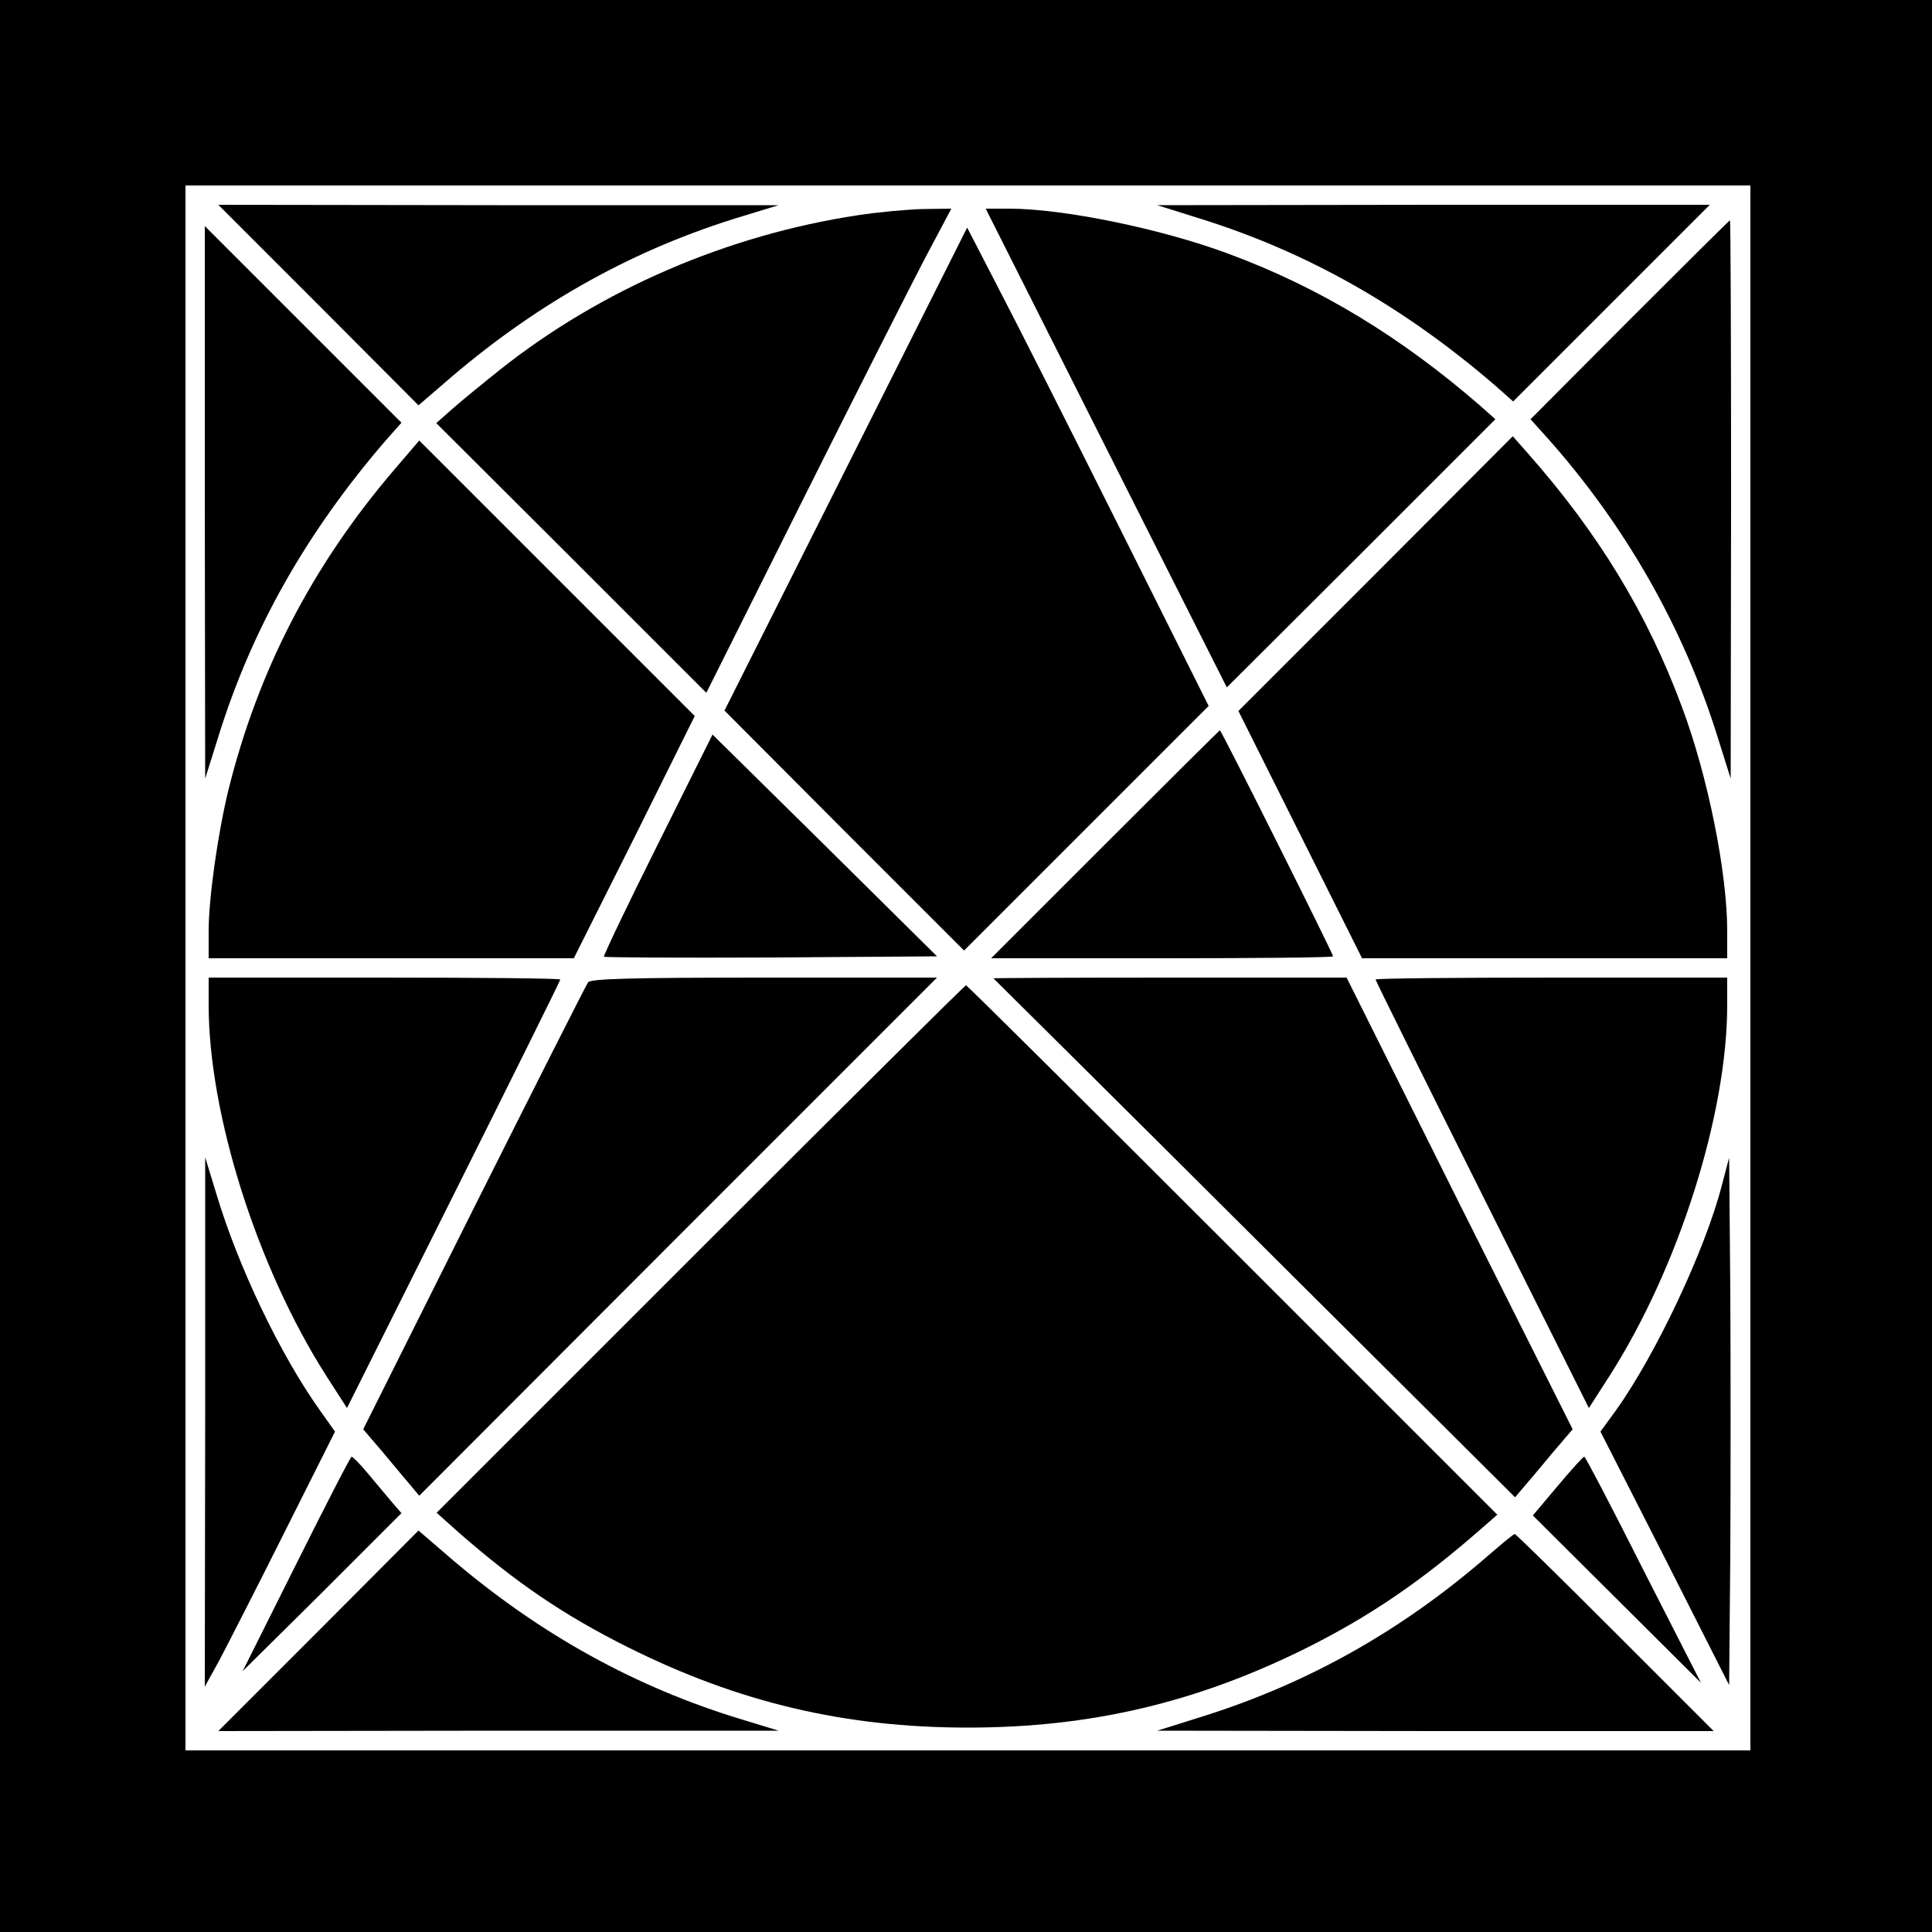
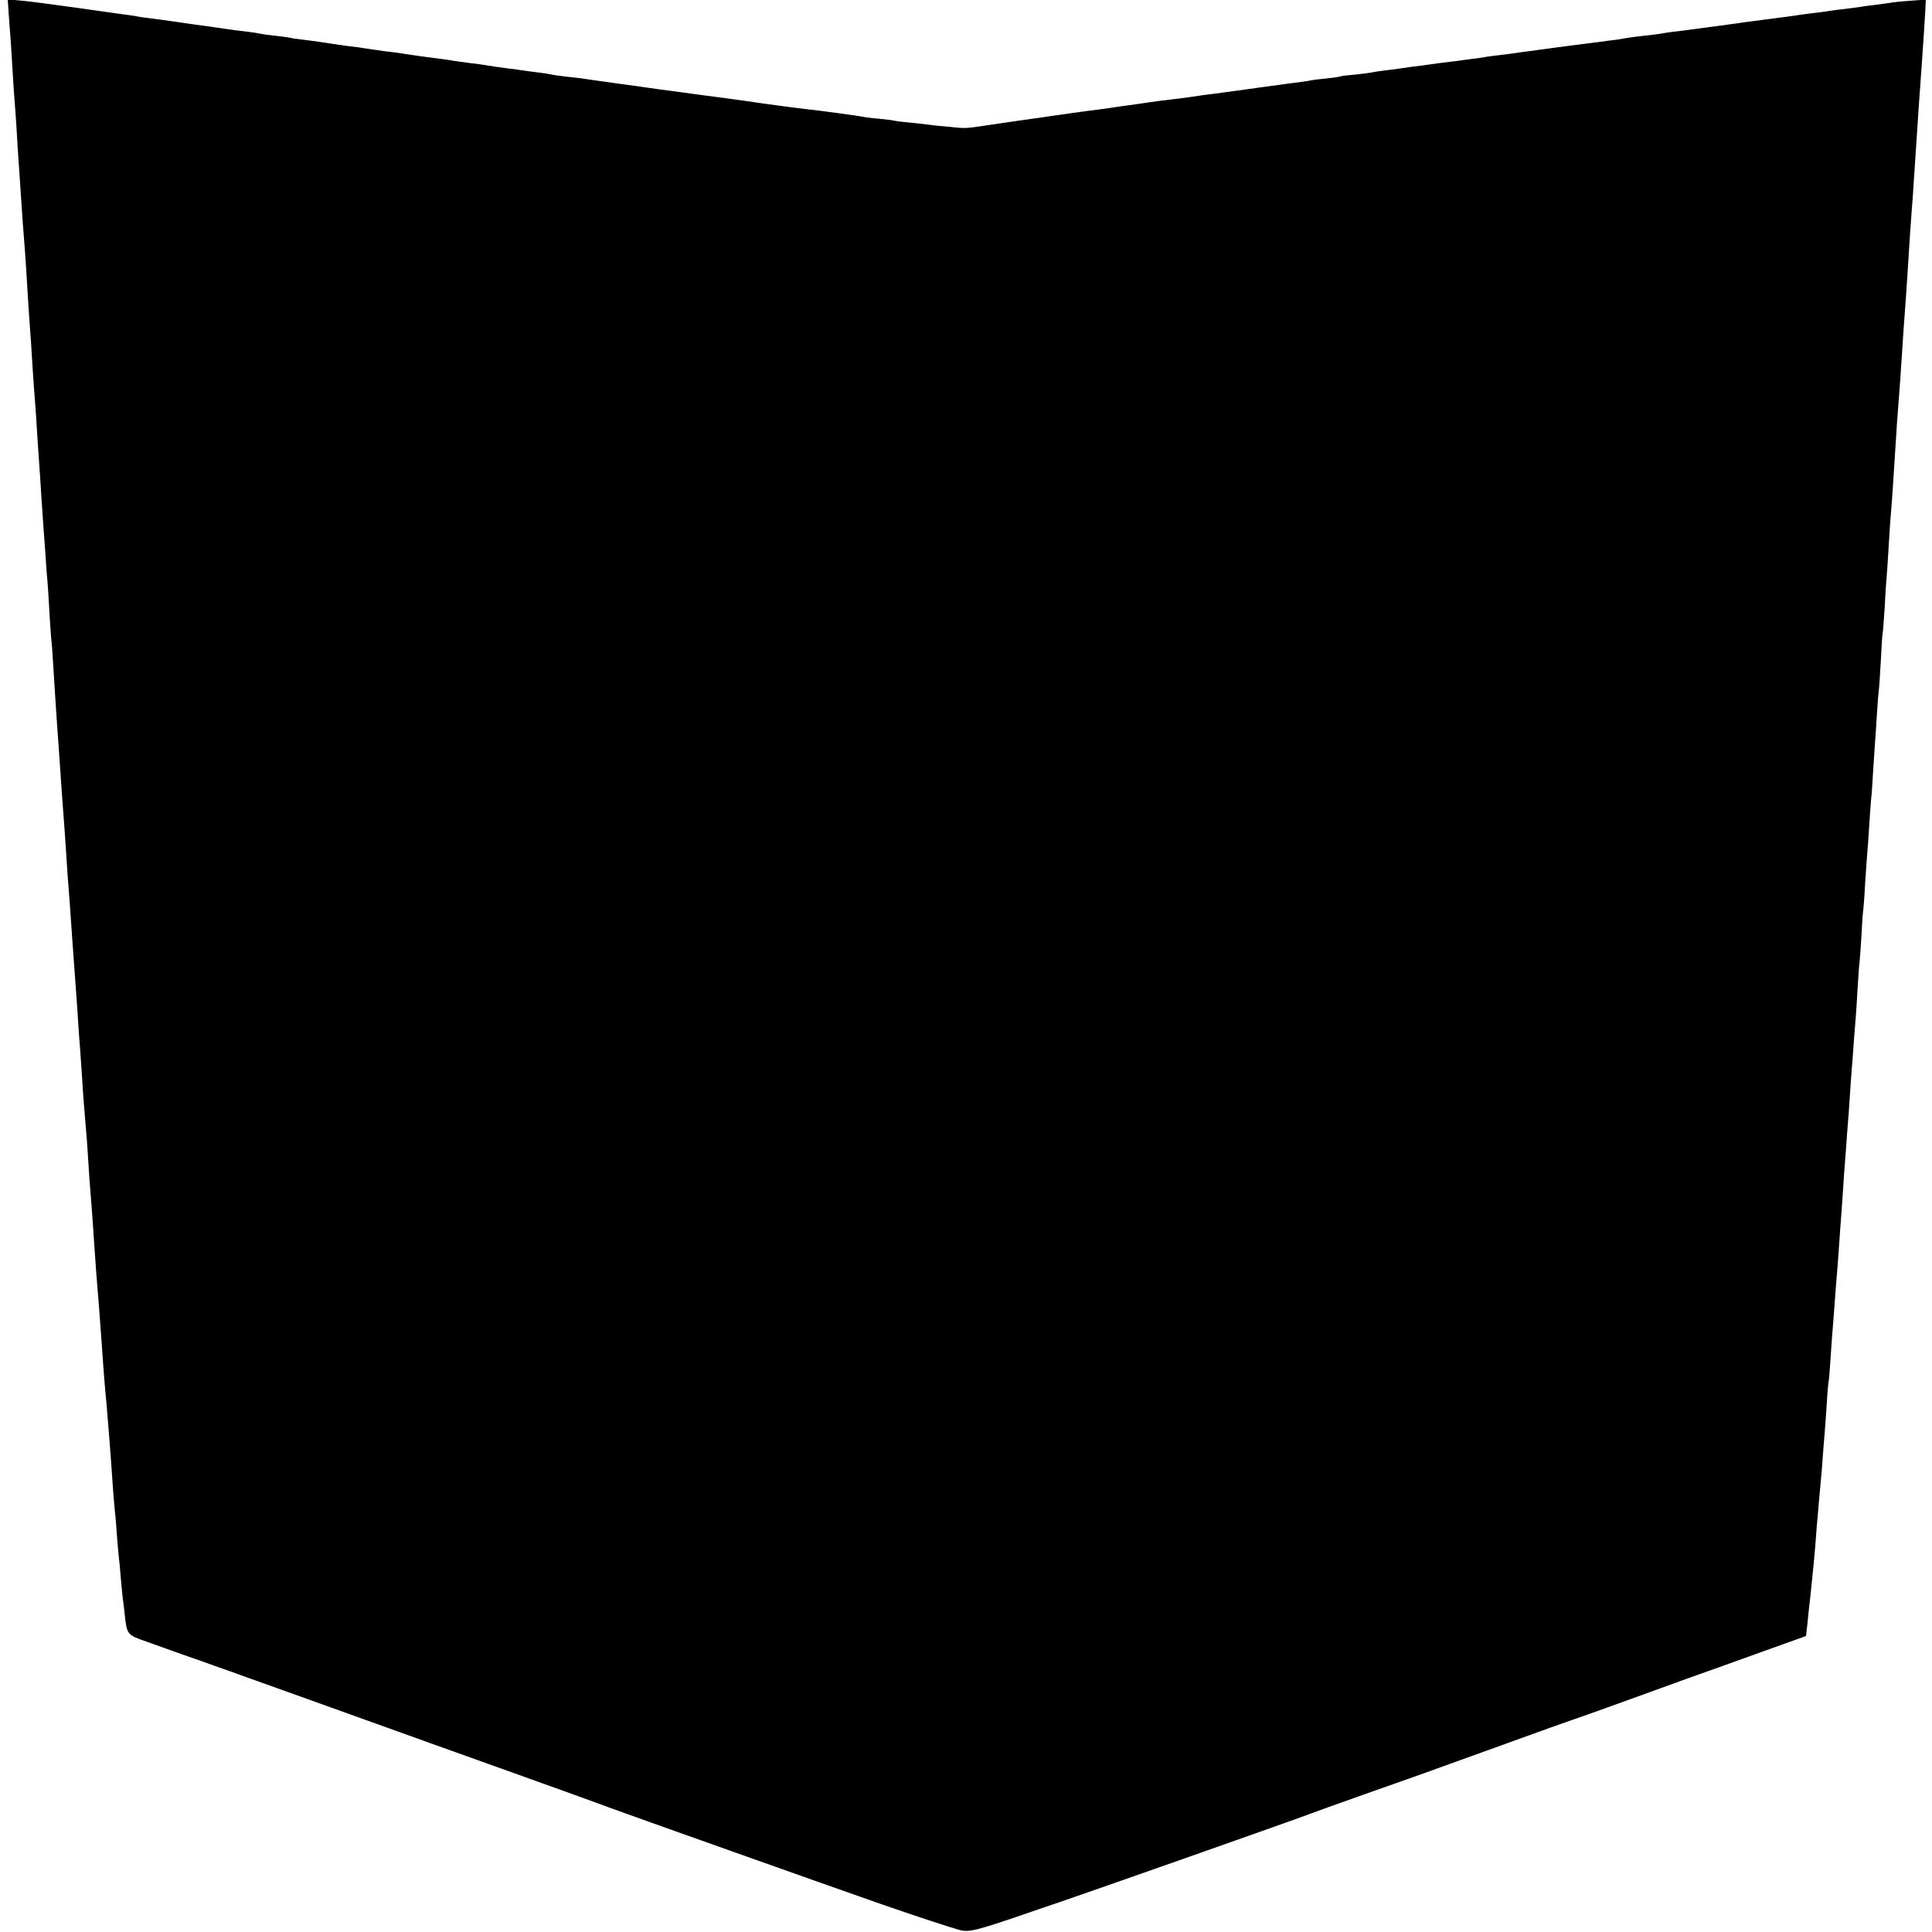
- <svg xmlns="http://www.w3.org/2000/svg" version="1.0" width="500pt" height="500pt" viewBox="0 0 500 500" preserveAspectRatio="xMidYMid meet">
-   <g transform="translate(0,500) scale(0.1,-0.1)" fill="#000000" stroke="none">
-     <path d="M0 2500 l0 -2500 2500 0 2500 0 0 2500 0 2500 -2500 0 -2500 0 0 -2500z m4530 -5 l0 -2025 -2025 0 -2025 0 0 2025 0 2025 2025 0 2025 0 0 -2025z" />
-     <path d="M824 4211 l259 -260 86 74 c230 196 477 332 751 415 l95 29 -725 0 -725 1 259 -259z" />
-     <path d="M3100 4436 c282 -87 532 -229 771 -435 l45 -40 255 255 254 254 -715 0 -715 -1 105 -33z" />
-     <path d="M2220 4443 c-337 -51 -664 -192 -925 -399 -44 -35 -99 -80 -123 -101 l-43 -38 350 -349 349 -349 247 494 c136 272 279 554 317 627 l70 132 -74 -1 c-40 -1 -116 -8 -168 -16z" />
-     <path d="M2863 3840 l312 -619 348 347 347 347 -37 33 c-207 180 -418 308 -653 395 -174 65 -428 117 -568 117 l-61 0 312 -620z" />
-     <path d="M4218 4173 l-257 -258 45 -50 c201 -226 352 -491 440 -775 l33 -105 1 723 c0 397 -1 722 -3 722 -1 0 -118 -116 -259 -257z" />
-     <path d="M530 3700 l1 -715 33 105 c87 282 229 532 435 771 l40 45 -255 255 -254 254 0 -715z" />
-     <path d="M2189 3786 l-314 -625 310 -311 310 -310 317 317 316 316 -233 466 c-128 256 -269 535 -313 619 l-79 153 -314 -625z" />
-     <path d="M3560 3515 l-355 -355 160 -320 160 -320 472 0 473 0 0 71 c0 151 -50 400 -117 579 -90 243 -217 451 -400 658 l-38 43 -355 -356z" />
-     <path d="M1020 3784 c-212 -248 -352 -519 -429 -829 -27 -111 -51 -279 -51 -364 l0 -71 473 0 472 0 157 313 156 314 -356 356 -357 357 -65 -76z" />
-     <path d="M2860 2815 l-295 -295 443 0 c243 0 442 2 442 5 0 7 -289 585 -293 585 -1 0 -135 -133 -297 -295z" />
-     <path d="M1702 2814 c-79 -158 -141 -288 -139 -290 2 -2 197 -3 433 -2 l429 3 -290 287 -291 287 -142 -285z" />
-     <path d="M540 2399 c0 -283 126 -680 304 -959 l54 -84 276 552 c152 304 276 554 276 557 0 3 -205 5 -455 5 l-455 0 0 -71z" />
-     <path d="M1522 2458 c-5 -7 -138 -270 -296 -585 l-286 -572 53 -62 c28 -34 61 -73 72 -86 l20 -24 670 671 670 670 -446 0 c-345 0 -449 -3 -457 -12z" />
-     <path d="M2571 2468 c2 -2 307 -304 677 -673 l673 -670 22 26 c12 14 46 54 74 88 l53 62 -293 584 -292 585 -459 0 c-253 0 -457 -1 -455 -2z" />
-     <path d="M3560 2465 c0 -3 124 -253 276 -557 l276 -552 54 84 c178 279 304 676 304 959 l0 71 -455 0 c-250 0 -455 -2 -455 -5z" />
-     <path d="M1812 1767 l-682 -682 57 -51 c150 -131 272 -214 438 -297 286 -143 562 -208 880 -208 318 0 594 65 880 208 163 82 295 172 450 308 l40 35 -685 685 c-377 377 -687 685 -690 685 -3 0 -312 -307 -688 -683z" />
-     <path d="M531 1320 l-1 -685 36 65 c19 36 95 184 168 330 l133 265 -39 55 c-102 143 -211 370 -268 560 l-29 95 0 -685z" />
-     <path d="M4456 1932 c-43 -167 -171 -438 -274 -582 l-40 -55 167 -328 166 -328 3 340 c1 188 1 495 0 683 l-3 342 -19 -72z" />
-     <path d="M767 953 l-139 -278 206 204 205 205 -26 30 c-14 17 -42 50 -62 74 -19 23 -38 42 -41 42 -3 0 -67 -125 -143 -277z" />
-     <path d="M4031 1154 l-64 -76 217 -216 218 -217 -149 292 c-81 161 -150 293 -153 293 -3 0 -34 -34 -69 -76z" />
-     <path d="M824 779 l-259 -259 725 1 725 0 -95 29 c-274 83 -521 219 -751 415 l-86 74 -259 -260z" />
-     <path d="M3850 973 c-226 -196 -471 -333 -750 -419 l-105 -33 720 -1 720 0 -255 255 c-140 140 -257 255 -260 255 -3 0 -34 -26 -70 -57z" />
+ <svg xmlns="http://www.w3.org/2000/svg" version="1.0" width="1000pt" height="1000pt" viewBox="0 0 1000 1000" preserveAspectRatio="xMidYMid meet">
+   <g transform="translate(0,1000) scale(0.1,-0.1)" fill="#000000" stroke="none">
+     <path d="M45 9929 c3 -41 7 -101 10 -134 2 -33 7 -105 10 -160 3 -55 8 -122 10 -150 2 -27 7 -90 10 -140 3 -49 7 -123 10 -162 3 -40 7 -106 10 -145 11 -173 16 -236 20 -283 2 -27 7 -90 10 -140 11 -183 16 -262 21 -325 3 -36 7 -96 9 -135 2 -38 7 -106 10 -150 9 -116 14 -188 20 -290 3 -49 8 -115 10 -145 2 -30 7 -100 10 -155 4 -55 8 -120 10 -145 2 -25 6 -85 10 -135 3 -49 7 -110 10 -135 2 -25 7 -94 10 -155 3 -60 8 -128 10 -150 3 -22 7 -80 10 -130 7 -114 13 -209 20 -310 3 -44 8 -107 10 -140 13 -192 17 -248 30 -420 2 -33 7 -100 10 -150 3 -49 7 -112 10 -140 4 -47 6 -80 20 -280 8 -106 13 -184 20 -275 3 -41 8 -109 10 -150 3 -41 7 -102 10 -135 2 -33 7 -98 10 -145 5 -86 12 -173 20 -265 3 -27 7 -88 10 -135 5 -87 9 -143 21 -290 3 -47 8 -105 9 -130 8 -122 17 -239 20 -275 4 -38 10 -125 20 -260 2 -33 7 -96 10 -140 3 -44 8 -100 10 -125 3 -25 7 -75 10 -112 3 -38 8 -98 11 -135 7 -93 12 -154 18 -248 3 -44 8 -98 10 -120 3 -22 8 -80 11 -130 4 -49 8 -101 10 -115 2 -14 7 -61 10 -105 4 -44 8 -91 10 -105 2 -14 7 -50 10 -81 12 -112 11 -110 116 -147 52 -19 132 -47 179 -64 47 -16 123 -43 170 -60 47 -16 121 -43 165 -59 44 -16 161 -57 260 -93 201 -72 366 -131 560 -201 72 -26 191 -69 265 -95 420 -150 761 -273 805 -290 75 -28 1111 -396 1391 -494 182 -63 361 -122 412 -136 47 -12 86 -3 342 85 69 24 145 50 170 58 150 51 1253 439 1310 462 34 13 82 30 310 111 163 57 287 101 665 238 193 70 357 129 365 131 8 2 166 58 350 125 184 67 364 132 400 144 36 13 156 56 267 96 l201 72 7 62 c3 33 8 77 10 96 4 32 8 73 20 190 3 25 7 79 11 120 3 41 7 89 8 105 2 17 6 68 10 115 4 47 9 101 11 120 2 19 7 76 10 125 4 50 8 106 10 125 2 19 6 82 10 140 3 58 8 112 10 120 2 8 6 62 10 120 4 58 8 121 10 140 2 19 6 78 10 130 4 52 8 111 10 130 2 19 6 76 10 125 3 50 8 108 9 130 2 22 7 90 11 150 4 61 9 128 10 150 2 22 6 81 10 130 3 50 8 110 10 135 2 25 7 88 10 140 3 52 8 115 10 140 2 25 7 85 10 134 4 49 8 106 10 125 2 20 6 90 10 156 4 65 8 126 10 135 1 8 6 70 10 138 3 68 8 131 10 140 1 9 6 69 9 132 4 63 9 133 11 155 2 22 7 85 10 140 3 55 8 118 10 140 3 22 7 85 10 140 4 55 8 123 10 150 2 28 7 95 10 150 3 55 8 111 10 125 2 14 6 80 10 147 3 67 7 130 9 140 2 10 7 72 11 138 3 66 8 136 10 155 2 19 6 87 10 150 4 63 8 133 10 155 5 53 15 193 20 280 10 167 17 268 30 430 2 33 7 101 10 150 5 85 9 135 20 285 2 36 7 103 10 150 7 119 15 235 20 300 3 30 7 93 10 140 3 47 8 114 10 150 2 36 7 103 10 150 5 80 8 123 20 288 8 111 16 233 20 301 l3 63 -81 -6 c-45 -3 -93 -8 -106 -11 -13 -2 -49 -7 -80 -11 -31 -3 -64 -8 -75 -10 -10 -2 -44 -6 -75 -10 -31 -3 -63 -8 -72 -9 -9 -2 -40 -6 -70 -10 -30 -3 -65 -8 -79 -10 -14 -2 -45 -6 -70 -10 -25 -3 -76 -10 -115 -15 -38 -5 -90 -12 -115 -15 -25 -4 -56 -8 -70 -10 -14 -2 -43 -6 -65 -9 -22 -3 -76 -10 -120 -16 -45 -6 -98 -13 -120 -15 -21 -3 -50 -7 -64 -10 -14 -2 -51 -7 -81 -10 -30 -3 -68 -8 -85 -11 -16 -3 -41 -7 -55 -9 -14 -2 -83 -11 -155 -20 -71 -9 -141 -18 -155 -20 -14 -2 -63 -9 -110 -15 -47 -6 -96 -13 -110 -15 -14 -2 -48 -7 -76 -10 -28 -3 -60 -7 -71 -9 -11 -3 -44 -7 -74 -11 -30 -4 -63 -8 -74 -10 -11 -1 -45 -5 -75 -9 -30 -4 -66 -9 -80 -11 -14 -2 -49 -7 -79 -10 -30 -4 -63 -9 -75 -11 -12 -2 -43 -6 -71 -9 -27 -3 -57 -8 -65 -10 -8 -2 -46 -7 -85 -11 -38 -3 -72 -7 -76 -9 -3 -2 -32 -7 -65 -10 -32 -3 -70 -8 -84 -10 -23 -5 -44 -8 -132 -19 -108 -15 -277 -38 -298 -41 -14 -2 -47 -6 -75 -10 -27 -3 -77 -10 -110 -15 -33 -5 -85 -12 -115 -15 -30 -3 -82 -10 -115 -15 -33 -5 -80 -12 -105 -15 -25 -3 -56 -8 -70 -10 -14 -2 -45 -7 -70 -10 -42 -5 -91 -12 -150 -20 -14 -2 -45 -7 -70 -10 -25 -3 -56 -8 -70 -10 -14 -2 -45 -7 -70 -10 -25 -3 -88 -13 -140 -20 -222 -33 -190 -31 -290 -21 -41 3 -88 8 -105 11 -16 2 -61 7 -100 11 -38 3 -72 8 -75 9 -3 2 -37 6 -75 10 -39 3 -77 8 -85 10 -15 4 -235 34 -295 40 -31 3 -243 31 -305 41 -71 10 -166 23 -215 29 -27 4 -61 8 -75 10 -14 2 -63 9 -110 15 -47 6 -96 13 -110 15 -14 2 -95 14 -180 25 -85 12 -164 23 -175 25 -11 1 -47 6 -80 9 -33 4 -67 9 -75 11 -8 2 -37 7 -65 10 -27 3 -68 9 -90 12 -22 4 -49 7 -60 8 -25 3 -103 14 -130 19 -11 2 -45 7 -76 10 -31 4 -67 9 -80 11 -13 3 -43 7 -66 10 -43 5 -166 22 -213 30 -14 2 -50 7 -80 10 -30 4 -64 9 -75 11 -11 2 -38 6 -60 9 -77 9 -120 16 -180 25 -33 5 -82 12 -110 15 -27 3 -57 7 -65 10 -8 2 -42 6 -75 10 -33 3 -67 8 -75 10 -8 2 -36 7 -62 10 -47 5 -91 11 -158 21 -19 3 -51 7 -70 10 -19 2 -80 11 -135 19 -55 8 -120 17 -145 20 -25 3 -56 7 -70 10 -14 3 -41 7 -60 9 -19 3 -134 19 -255 36 -121 17 -250 34 -287 37 l-68 6 5 -74z" />
  </g>
</svg>
